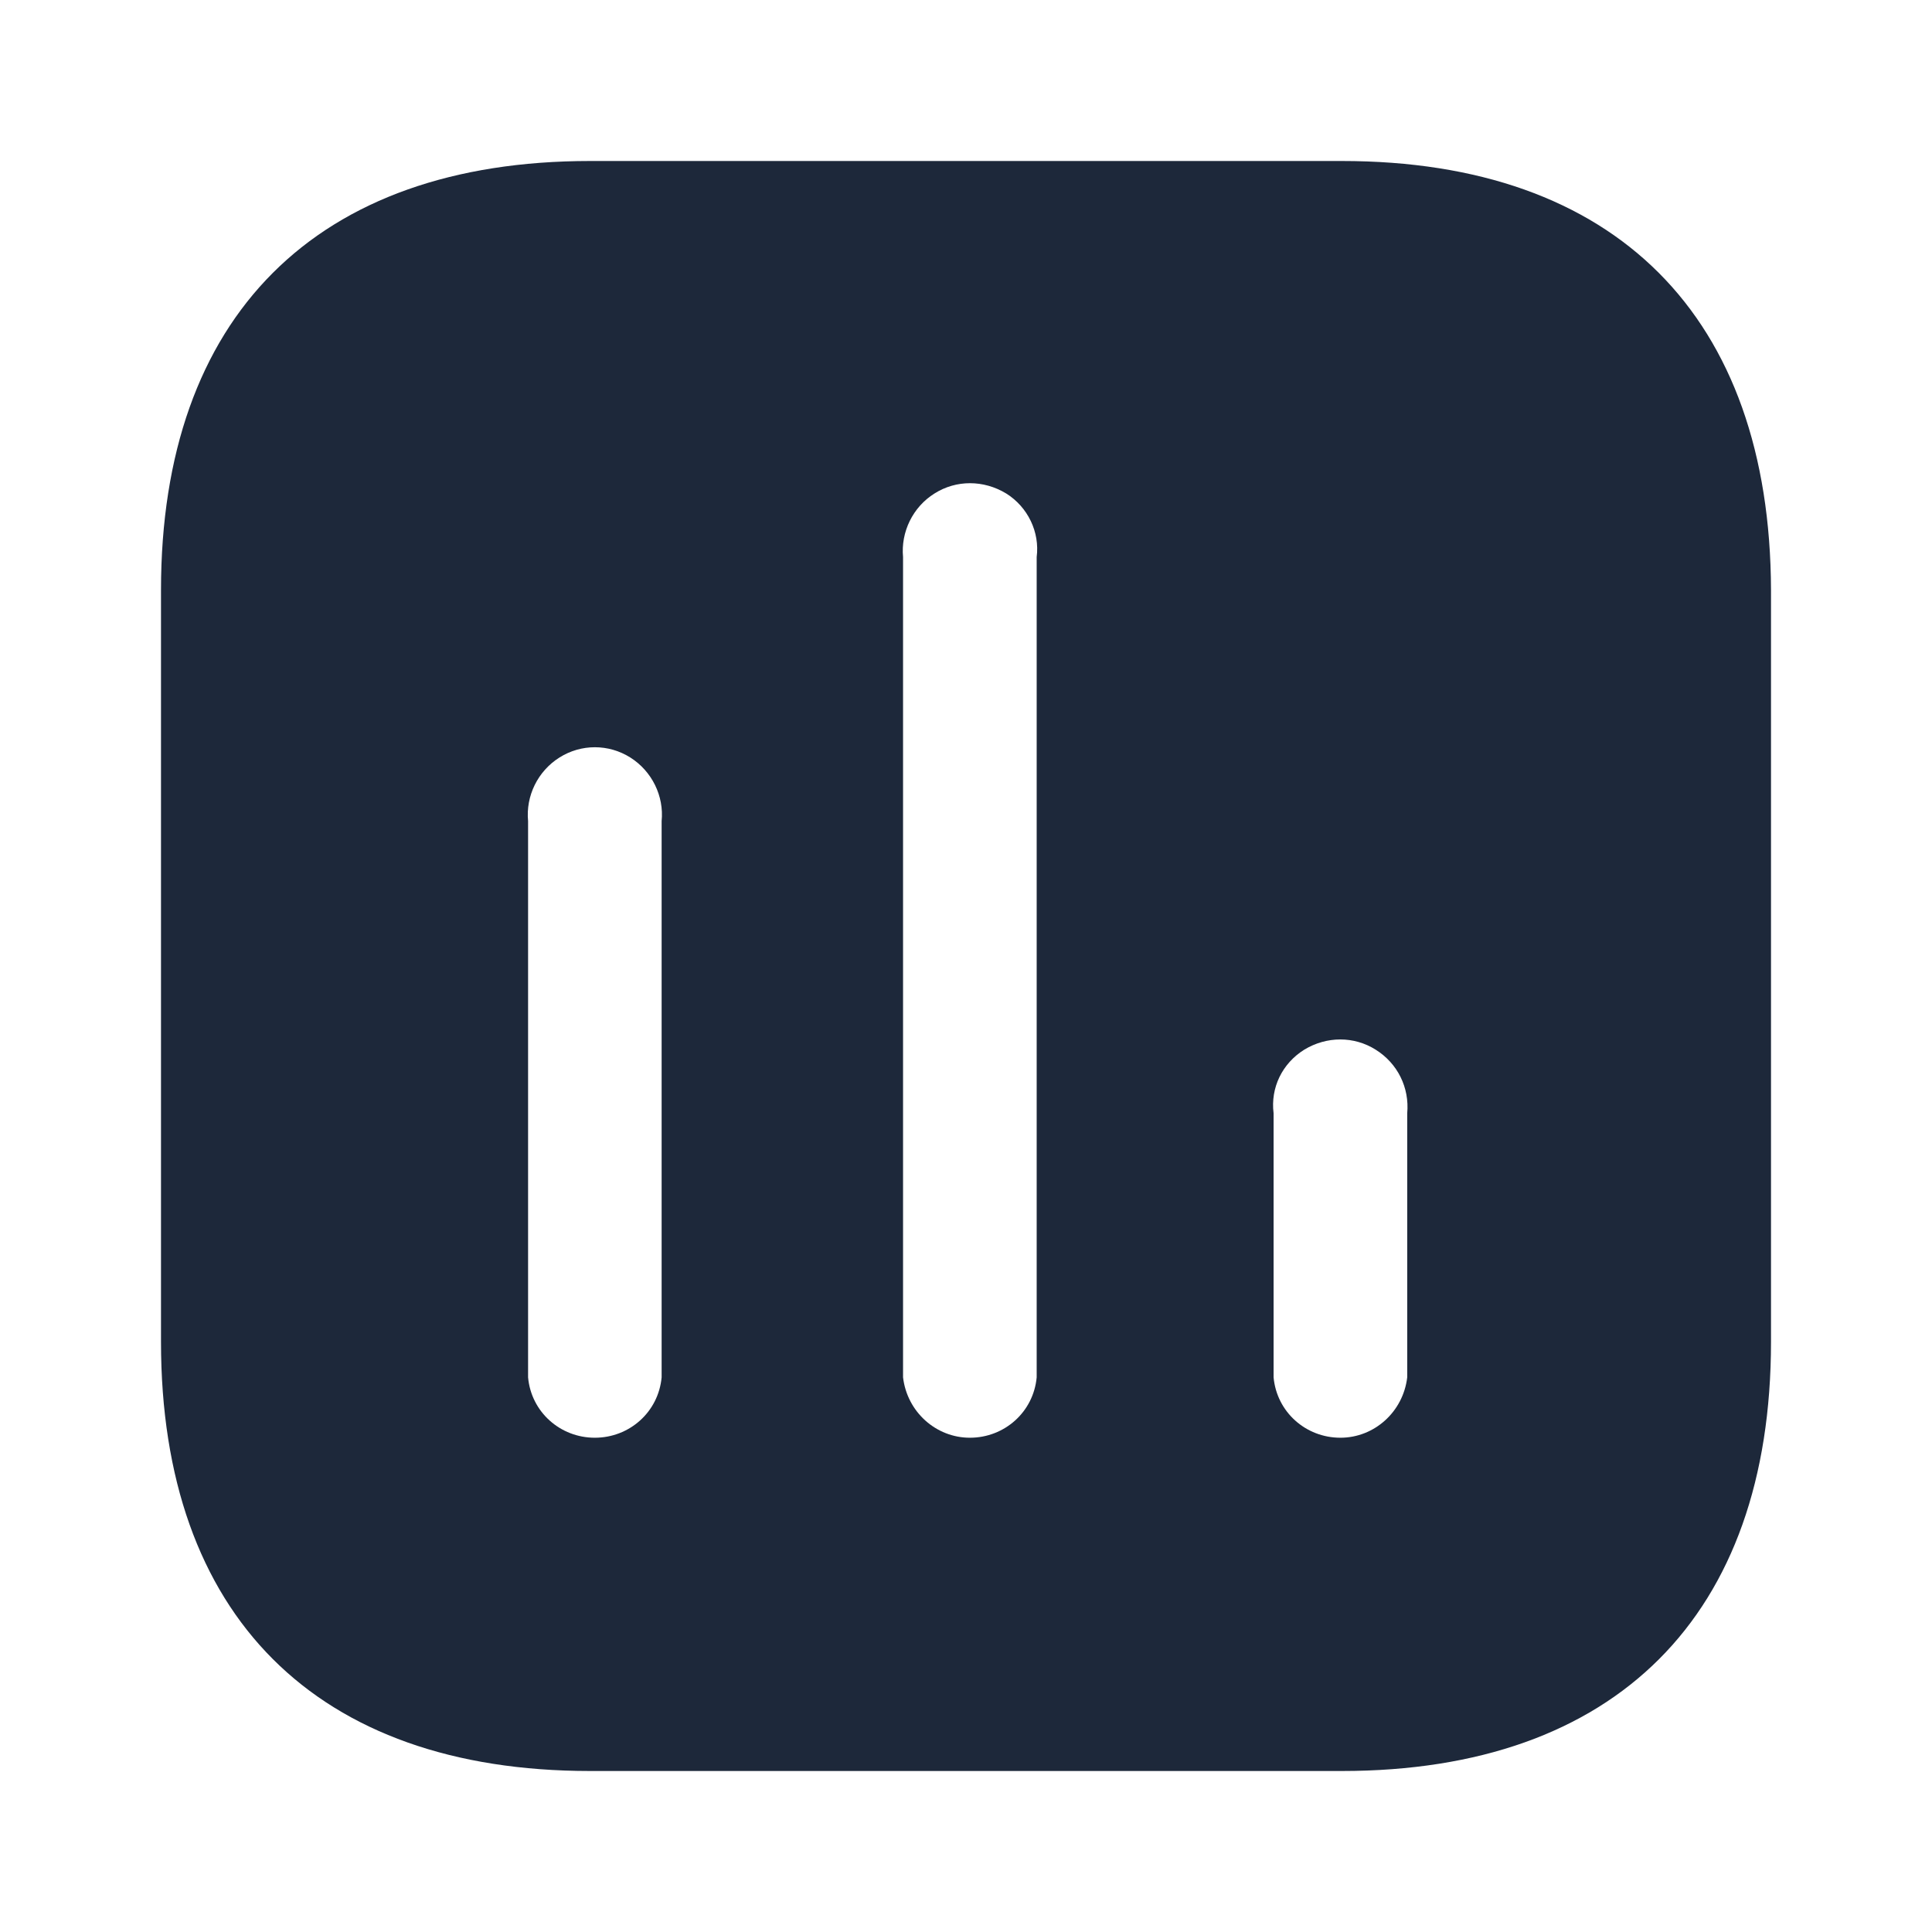
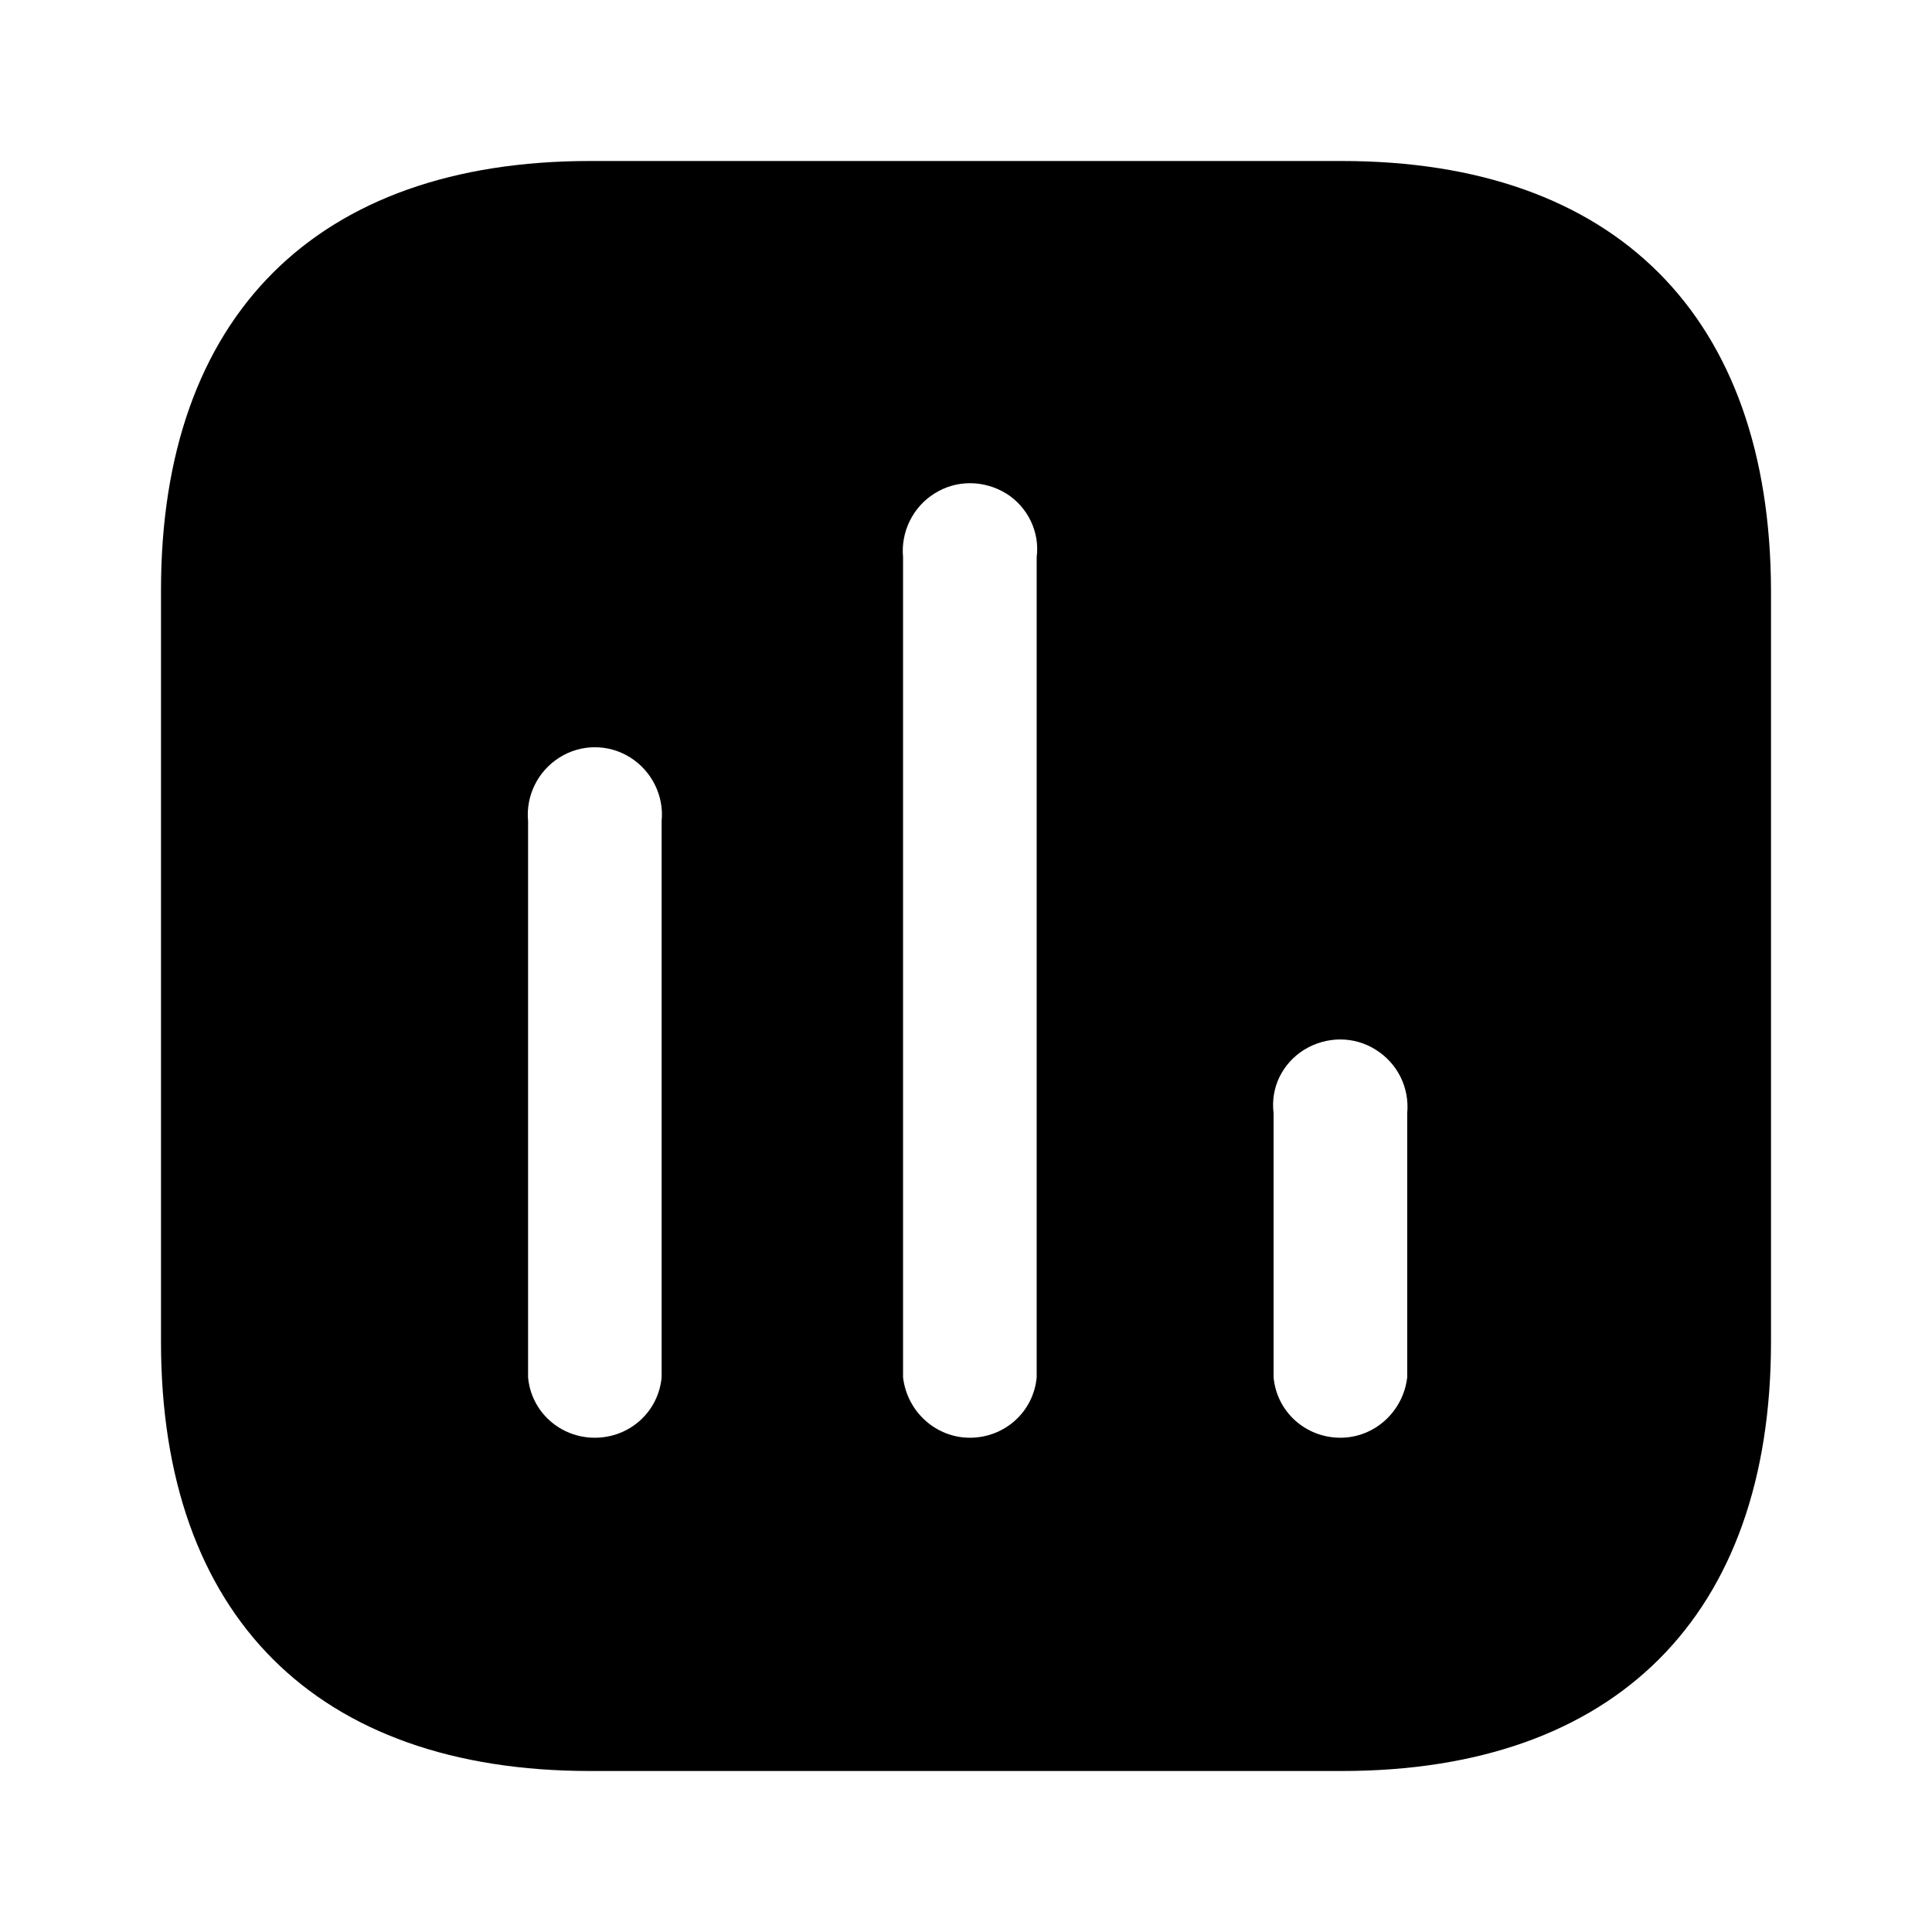
<svg xmlns="http://www.w3.org/2000/svg" width="24" height="24" viewBox="0 0 24 24" fill="none">
-   <path fill-rule="evenodd" clip-rule="evenodd" d="M7.33 2H16.669C20.07 2 21.99 3.929 22 7.33V16.67C22 20.07 20.07 22 16.669 22H7.33C3.929 22 2 20.07 2 16.67V7.33C2 3.929 3.929 2 7.33 2ZM12.048 17.86C12.479 17.86 12.838 17.54 12.878 17.11V6.92C12.918 6.61 12.769 6.299 12.499 6.13C12.218 5.96 11.878 5.96 11.609 6.13C11.338 6.299 11.189 6.61 11.218 6.92V17.11C11.269 17.54 11.628 17.86 12.048 17.86ZM16.651 17.86C17.071 17.86 17.43 17.54 17.481 17.11V13.83C17.51 13.509 17.361 13.21 17.09 13.04C16.821 12.87 16.481 12.87 16.201 13.04C15.93 13.21 15.781 13.509 15.821 13.83V17.11C15.861 17.54 16.22 17.86 16.651 17.86ZM8.219 17.11C8.179 17.54 7.82 17.86 7.389 17.86C6.959 17.86 6.599 17.54 6.56 17.11V10.2C6.53 9.889 6.679 9.58 6.95 9.41C7.219 9.24 7.56 9.24 7.83 9.41C8.099 9.58 8.25 9.889 8.219 10.2V17.11Z" fill="#1D283A" />
+   <path fill-rule="evenodd" clip-rule="evenodd" d="M7.33 2H16.669C20.07 2 21.99 3.929 22 7.33V16.67C22 20.07 20.07 22 16.669 22H7.33C3.929 22 2 20.07 2 16.67V7.33C2 3.929 3.929 2 7.33 2ZM12.048 17.86C12.479 17.86 12.838 17.54 12.878 17.11V6.92C12.918 6.61 12.769 6.299 12.499 6.13C12.218 5.96 11.878 5.96 11.609 6.13C11.338 6.299 11.189 6.61 11.218 6.92V17.11C11.269 17.54 11.628 17.86 12.048 17.86ZM16.651 17.86C17.071 17.86 17.43 17.54 17.481 17.11V13.83C17.51 13.509 17.361 13.21 17.09 13.04C16.821 12.87 16.481 12.87 16.201 13.04C15.93 13.21 15.781 13.509 15.821 13.83V17.11C15.861 17.54 16.22 17.86 16.651 17.86ZM8.219 17.11C8.179 17.54 7.82 17.86 7.389 17.86C6.959 17.86 6.599 17.54 6.56 17.11V10.2C6.53 9.889 6.679 9.58 6.95 9.41C7.219 9.24 7.56 9.24 7.83 9.41C8.099 9.58 8.25 9.889 8.219 10.2V17.11Z" fill="currentColor" />
</svg>
